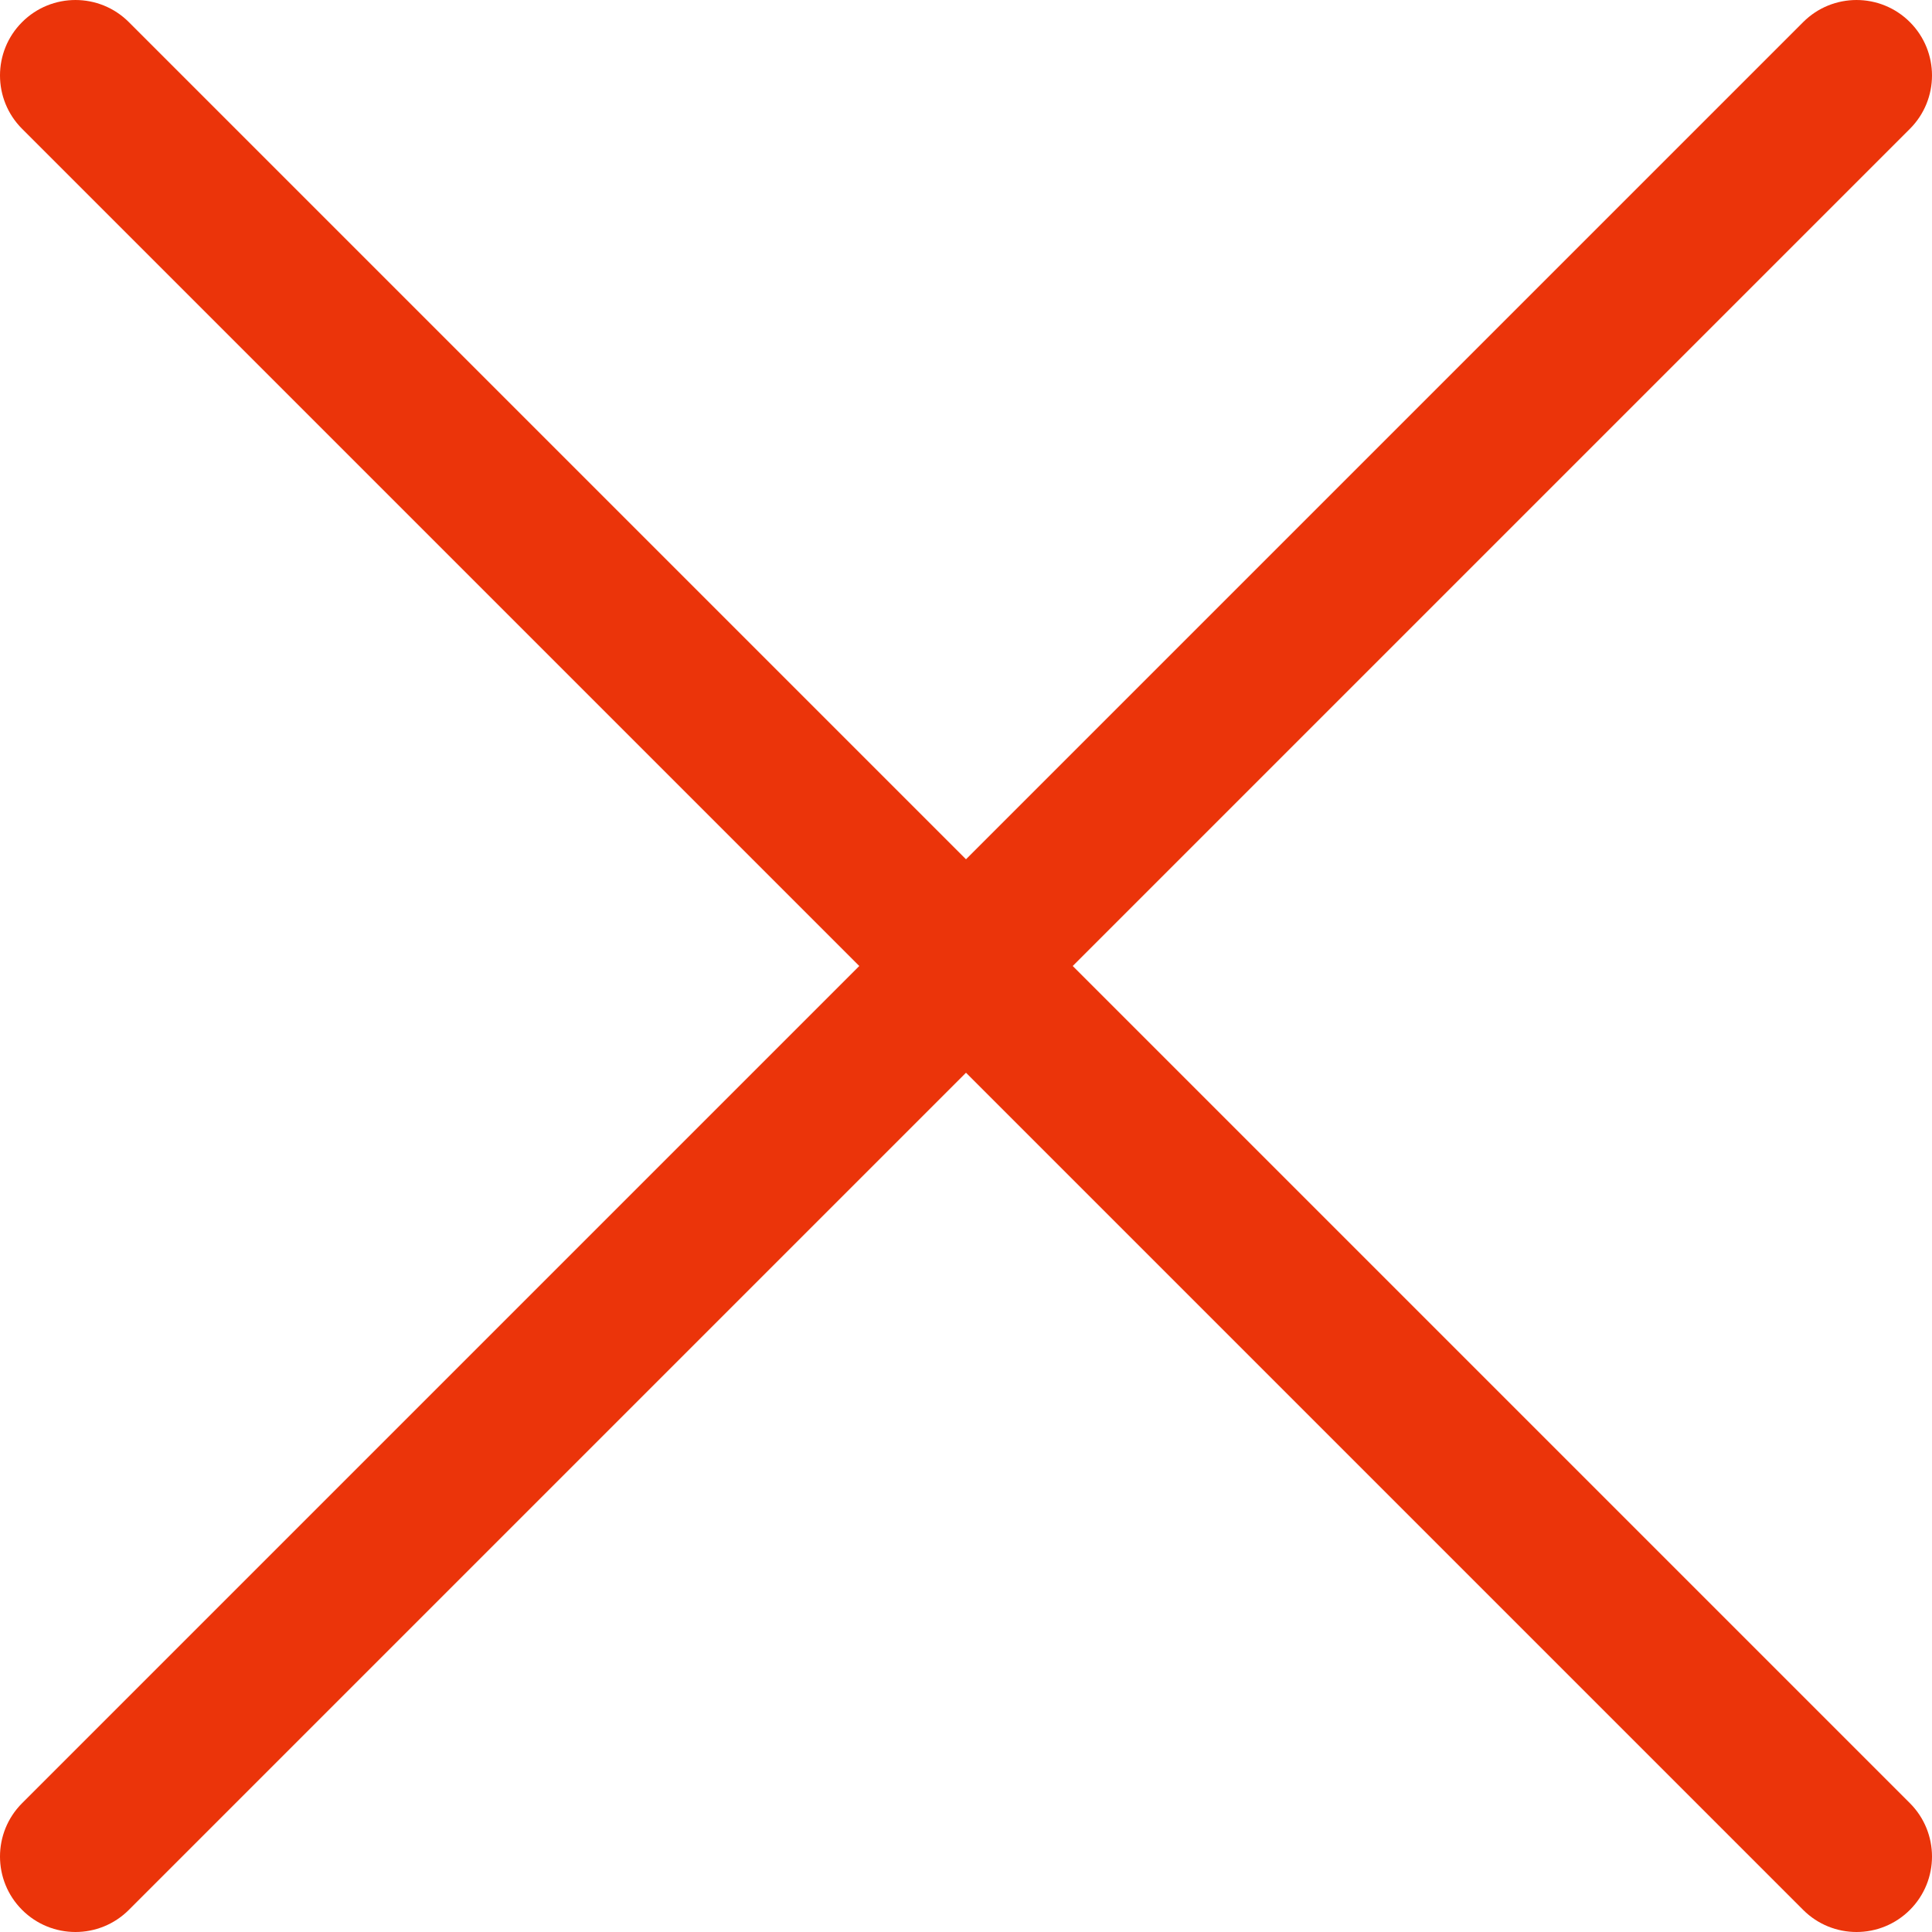
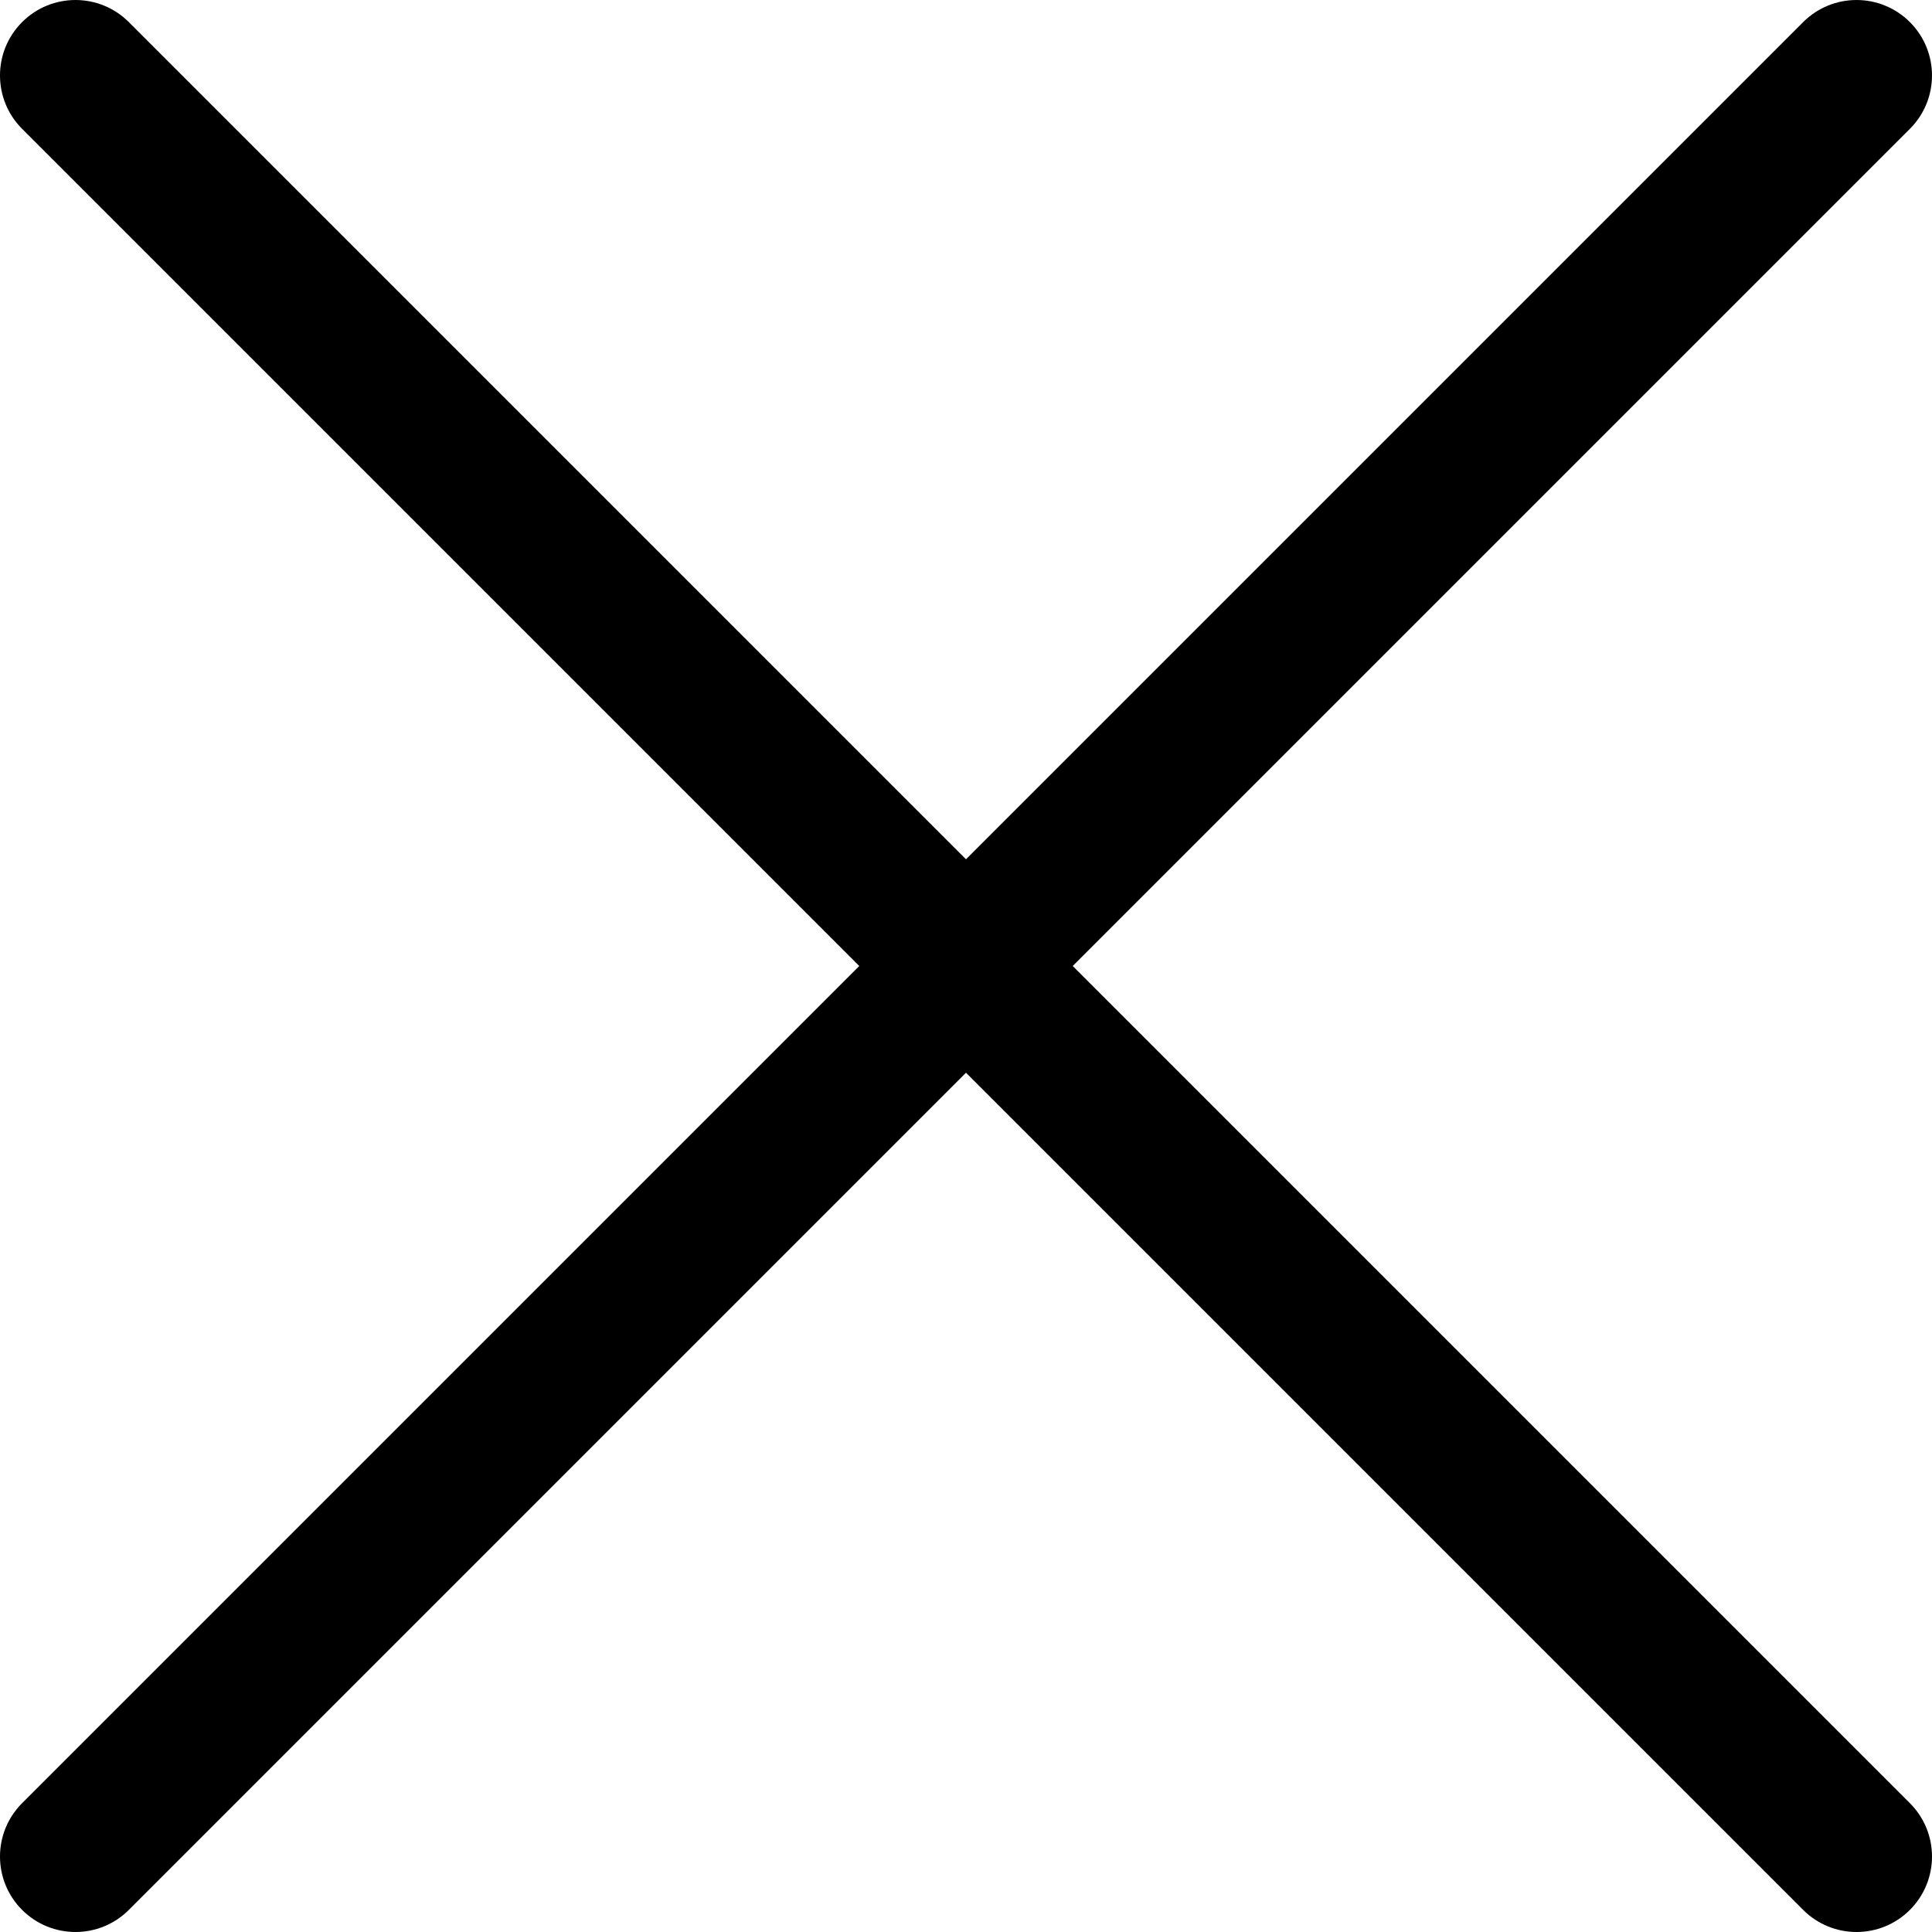
<svg xmlns="http://www.w3.org/2000/svg" version="1.1" id="Capa_1" x="0px" y="0px" viewBox="0 0 512.001 512.001" style="enable-background:new 0 0 512.001 512.001;" xml:space="preserve">
  <g>
    <g>
-       <path fill="#eb340a" d="M284.286,256.002L506.143,34.144c7.811-7.811,7.811-20.475,0-28.285c-7.811-7.81-20.475-7.811-28.285,0L256,227.717    L34.143,5.859c-7.811-7.811-20.475-7.811-28.285,0c-7.81,7.811-7.811,20.475,0,28.285l221.857,221.857L5.858,477.859    c-7.811,7.811-7.811,20.475,0,28.285c3.905,3.905,9.024,5.857,14.143,5.857c5.119,0,10.237-1.952,14.143-5.857L256,284.287    l221.857,221.857c3.905,3.905,9.024,5.857,14.143,5.857s10.237-1.952,14.143-5.857c7.811-7.811,7.811-20.475,0-28.285    L284.286,256.002z" />
+       <path fill="{color}" d="M284.286,256.002L506.143,34.144c7.811-7.811,7.811-20.475,0-28.285c-7.811-7.81-20.475-7.811-28.285,0L256,227.717    L34.143,5.859c-7.811-7.811-20.475-7.811-28.285,0c-7.81,7.811-7.811,20.475,0,28.285l221.857,221.857L5.858,477.859    c-7.811,7.811-7.811,20.475,0,28.285c3.905,3.905,9.024,5.857,14.143,5.857c5.119,0,10.237-1.952,14.143-5.857L256,284.287    l221.857,221.857c3.905,3.905,9.024,5.857,14.143,5.857s10.237-1.952,14.143-5.857c7.811-7.811,7.811-20.475,0-28.285    L284.286,256.002z" />
    </g>
  </g>
</svg>
